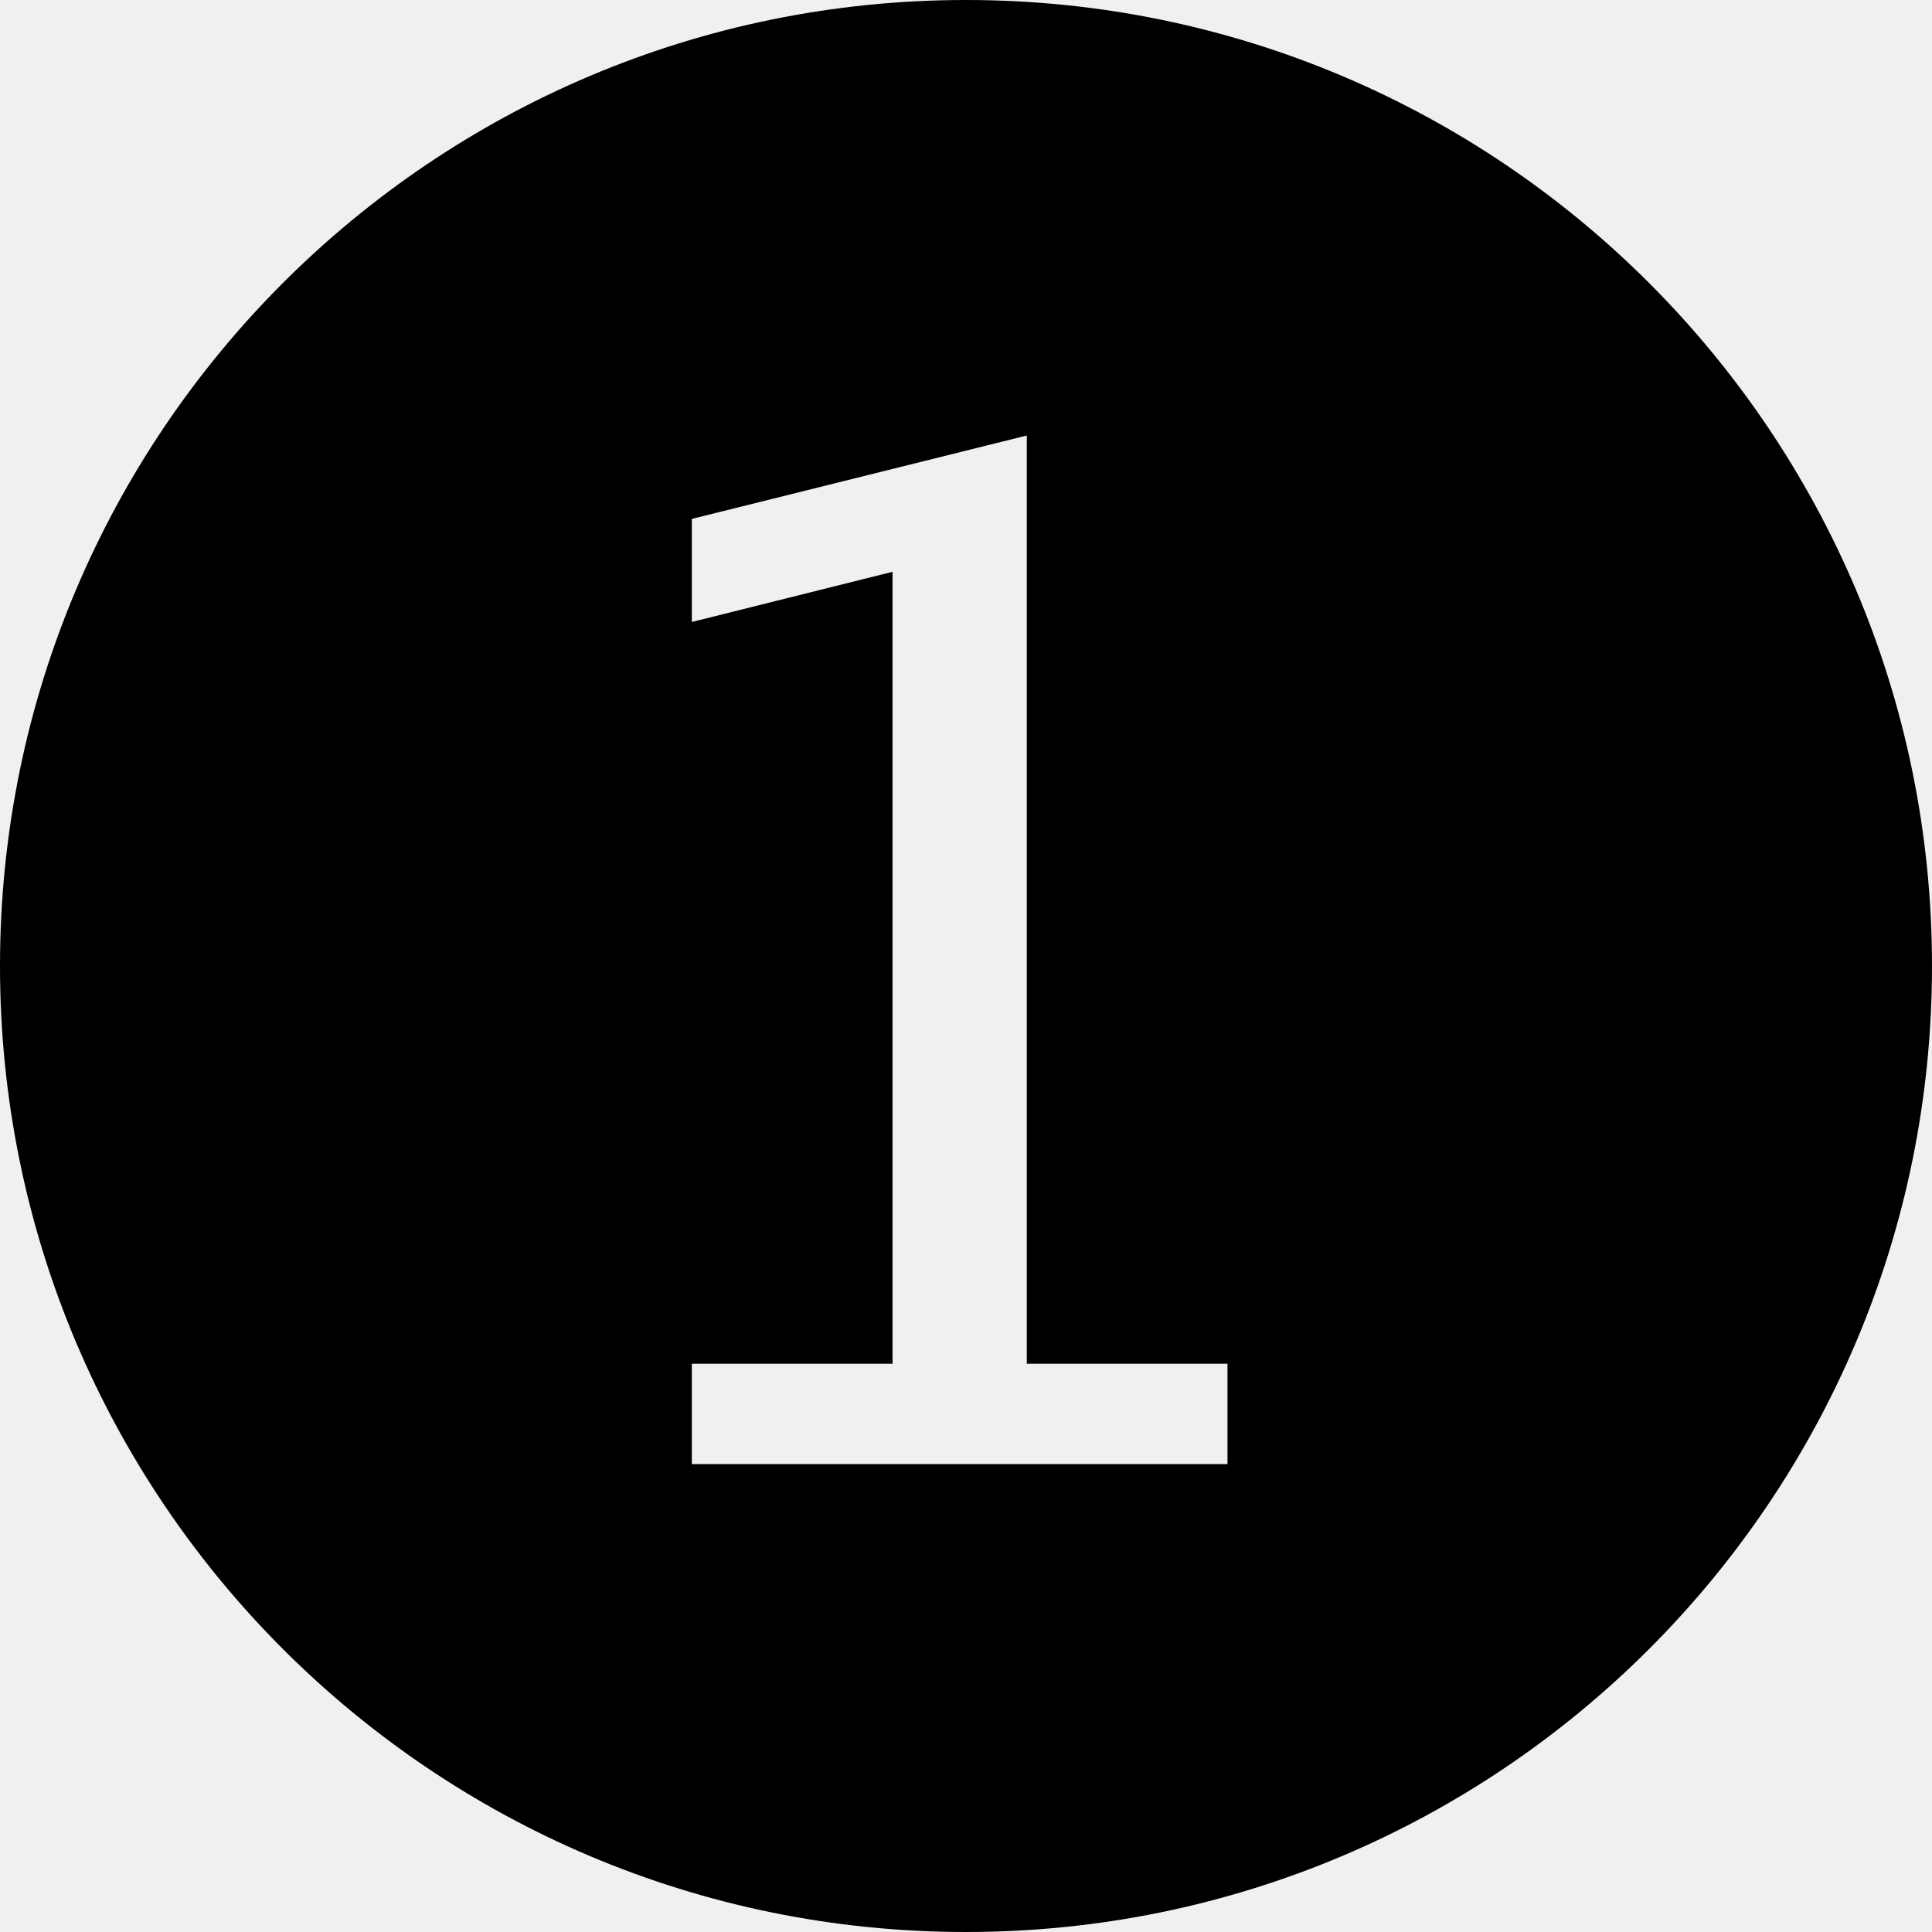
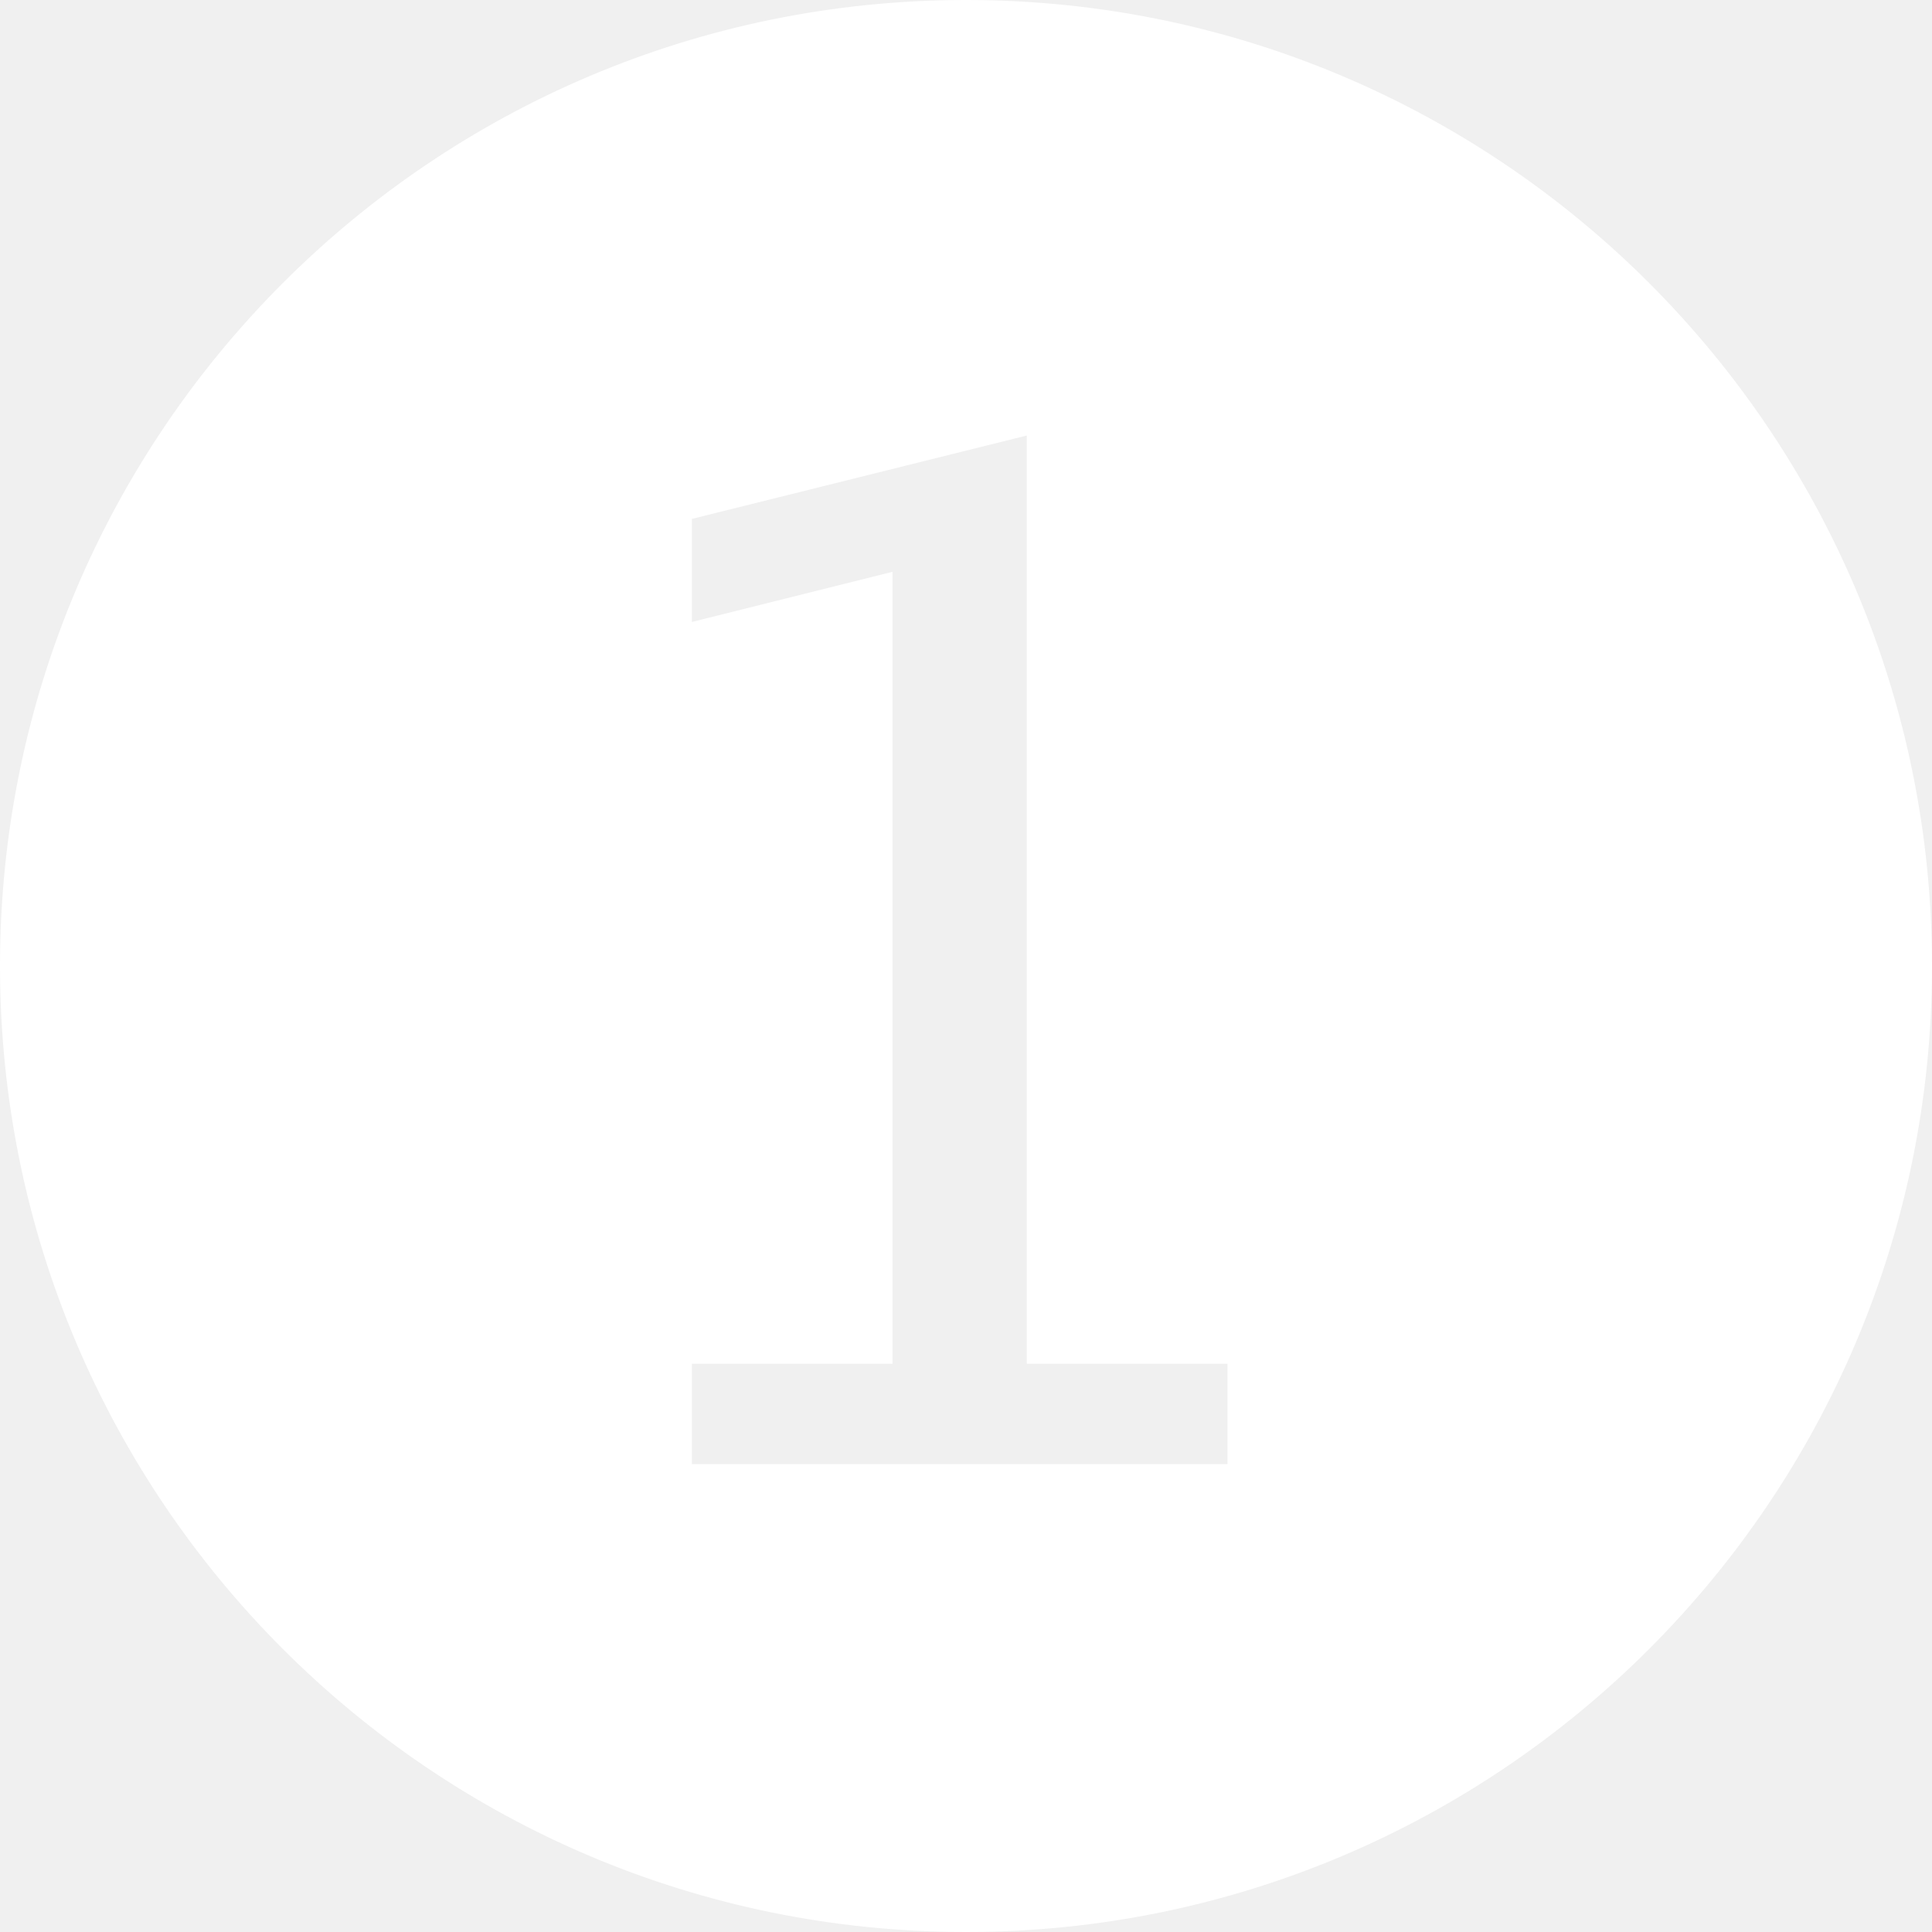
<svg xmlns="http://www.w3.org/2000/svg" reserveAspectRatio="none" style="width:30px;vertical-align:middle" viewBox="0 0 256 256" version="1.1">
  <defs />
  <g id="Manuals" stroke="none" stroke-width="1" fill="none" fill-rule="evenodd">
-     <g id="1" fill="#000000">
+     <g id="1" fill="#FFFFFF">
      <path d="M128,256 C198.692,256 256,198.692 256,128 C256,57.308 198.692,0 128,0 C57.308,0 0,57.308 0,128 C0,198.692 57.308,256 128,256 Z M91.672,194 L91.672,180.703 L118.266,180.703 L118.266,75.766 L91.672,82.414 L91.672,68.758 L136.055,57.707 L136.055,180.703 L162.648,180.703 L162.648,194 L91.672,194 Z" id="Combined-Shape" />
    </g>
  </g>
</svg>
